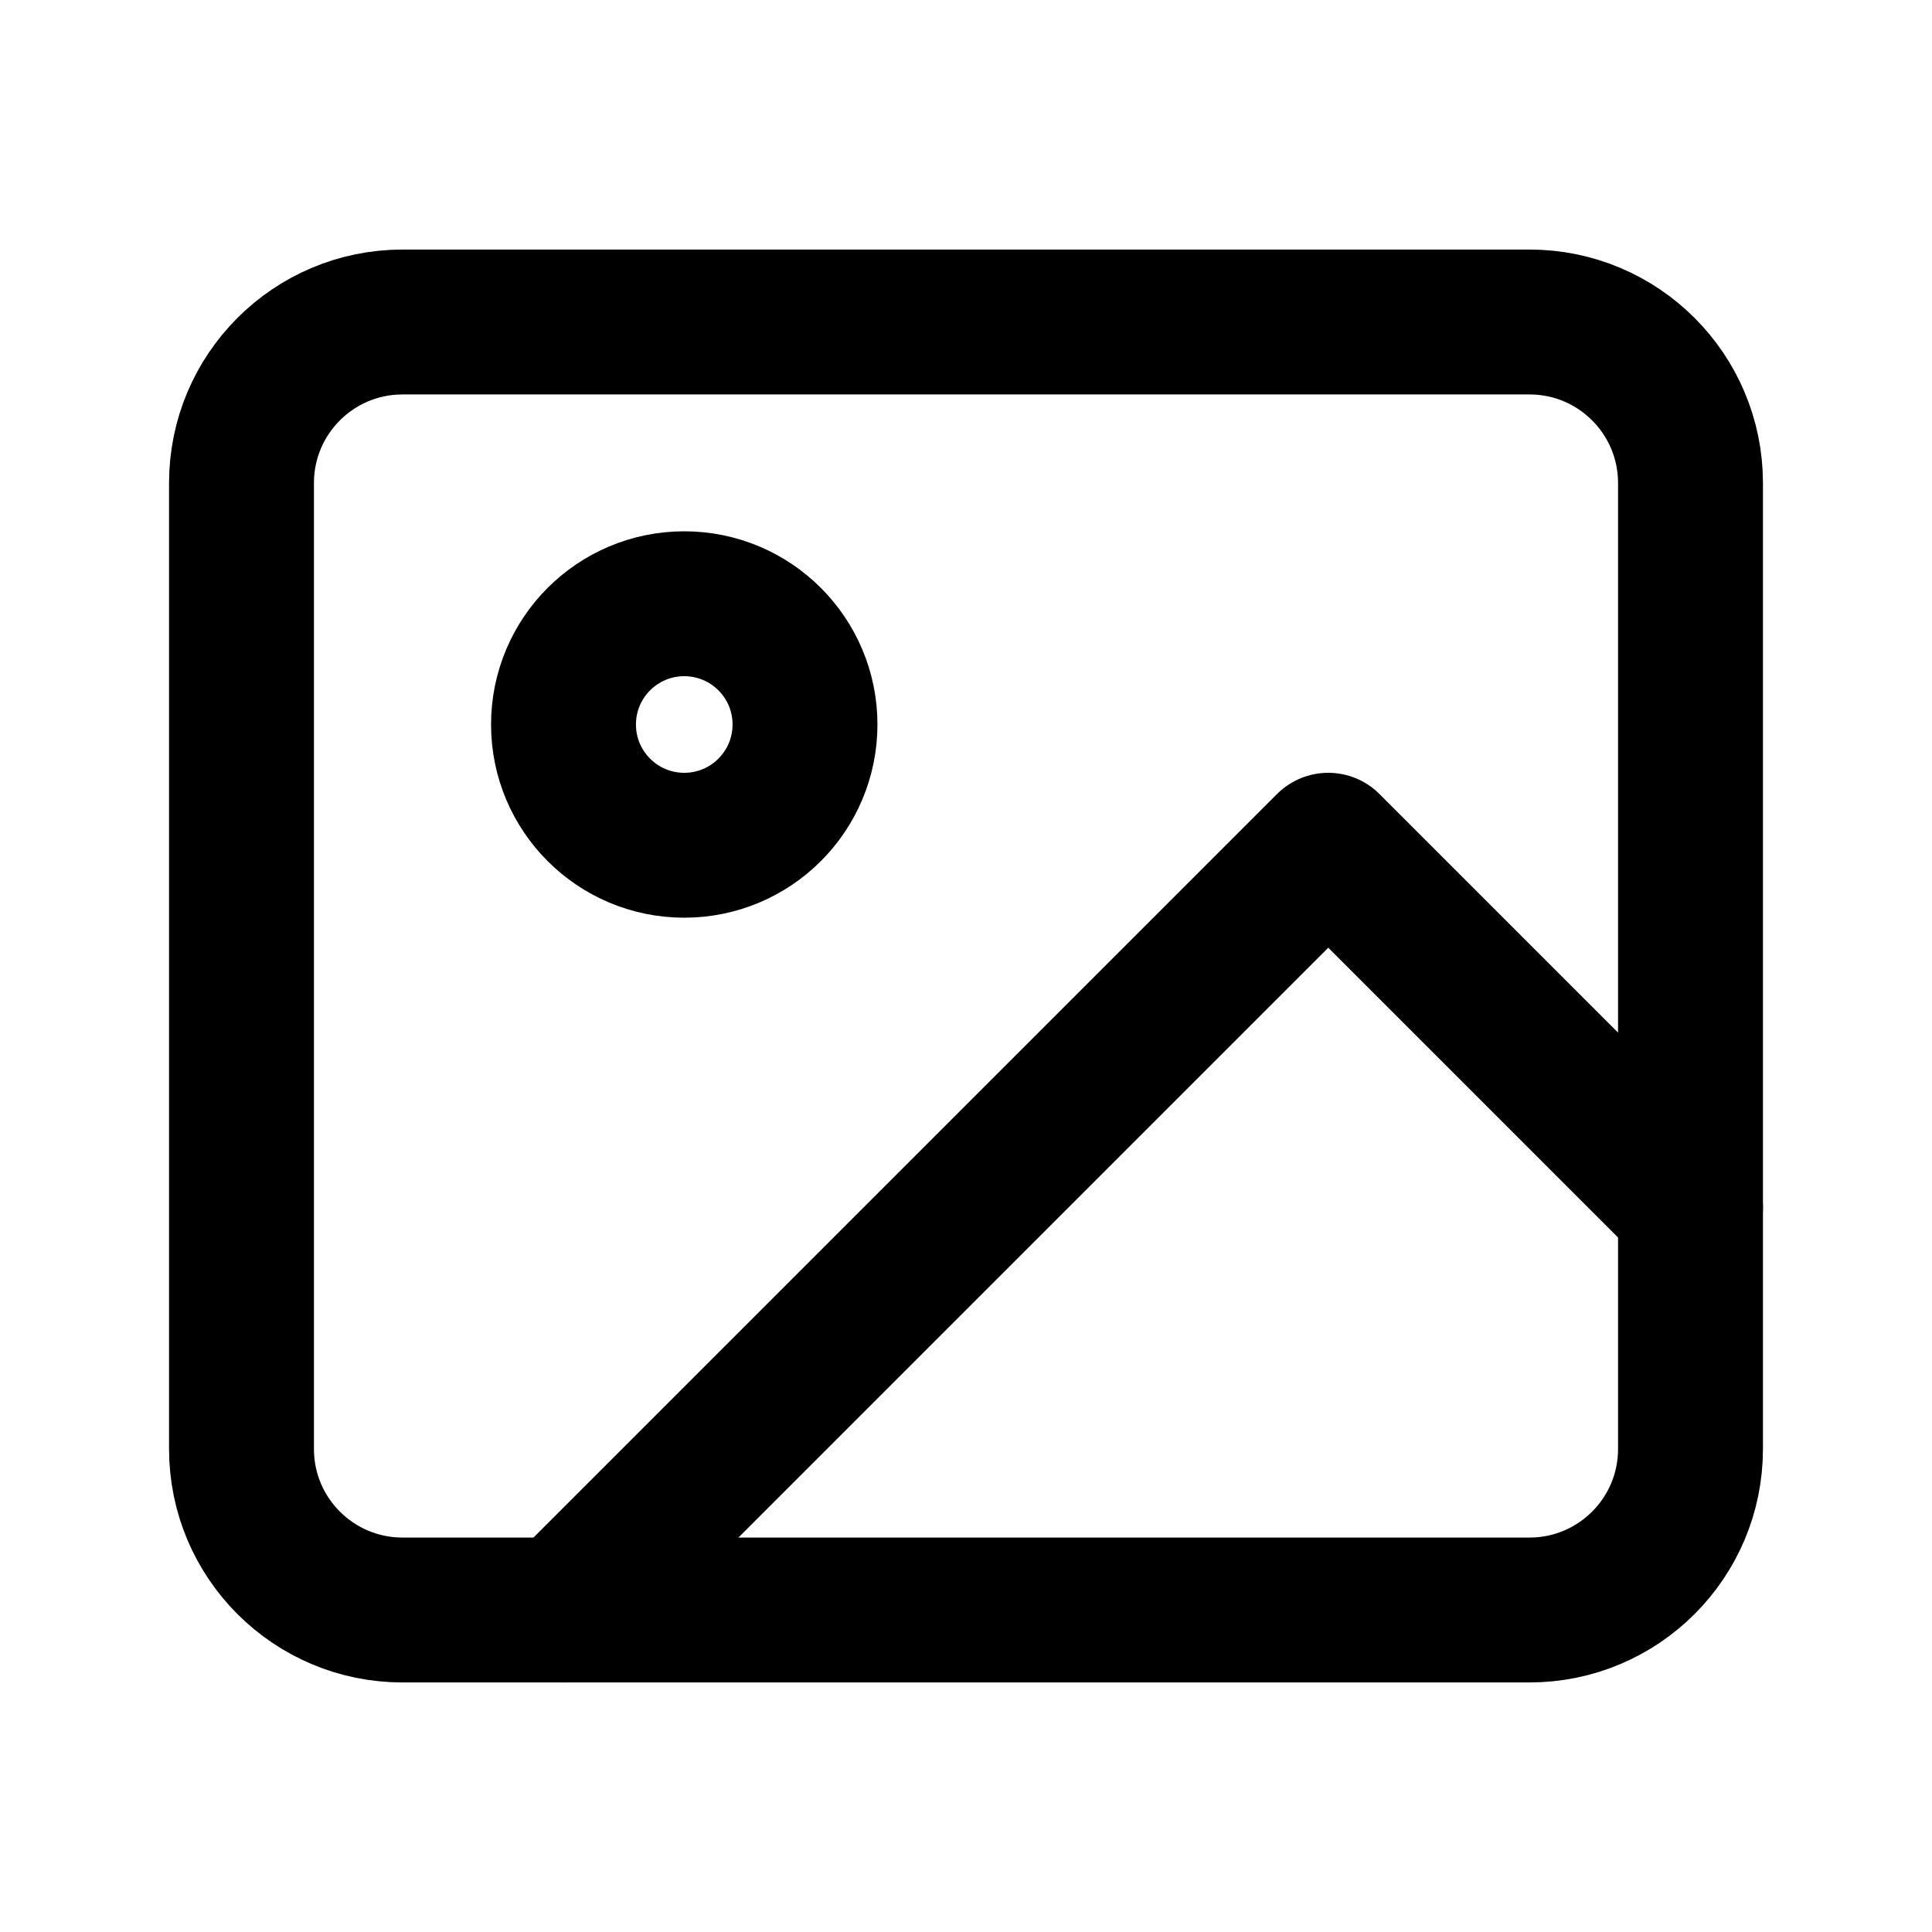
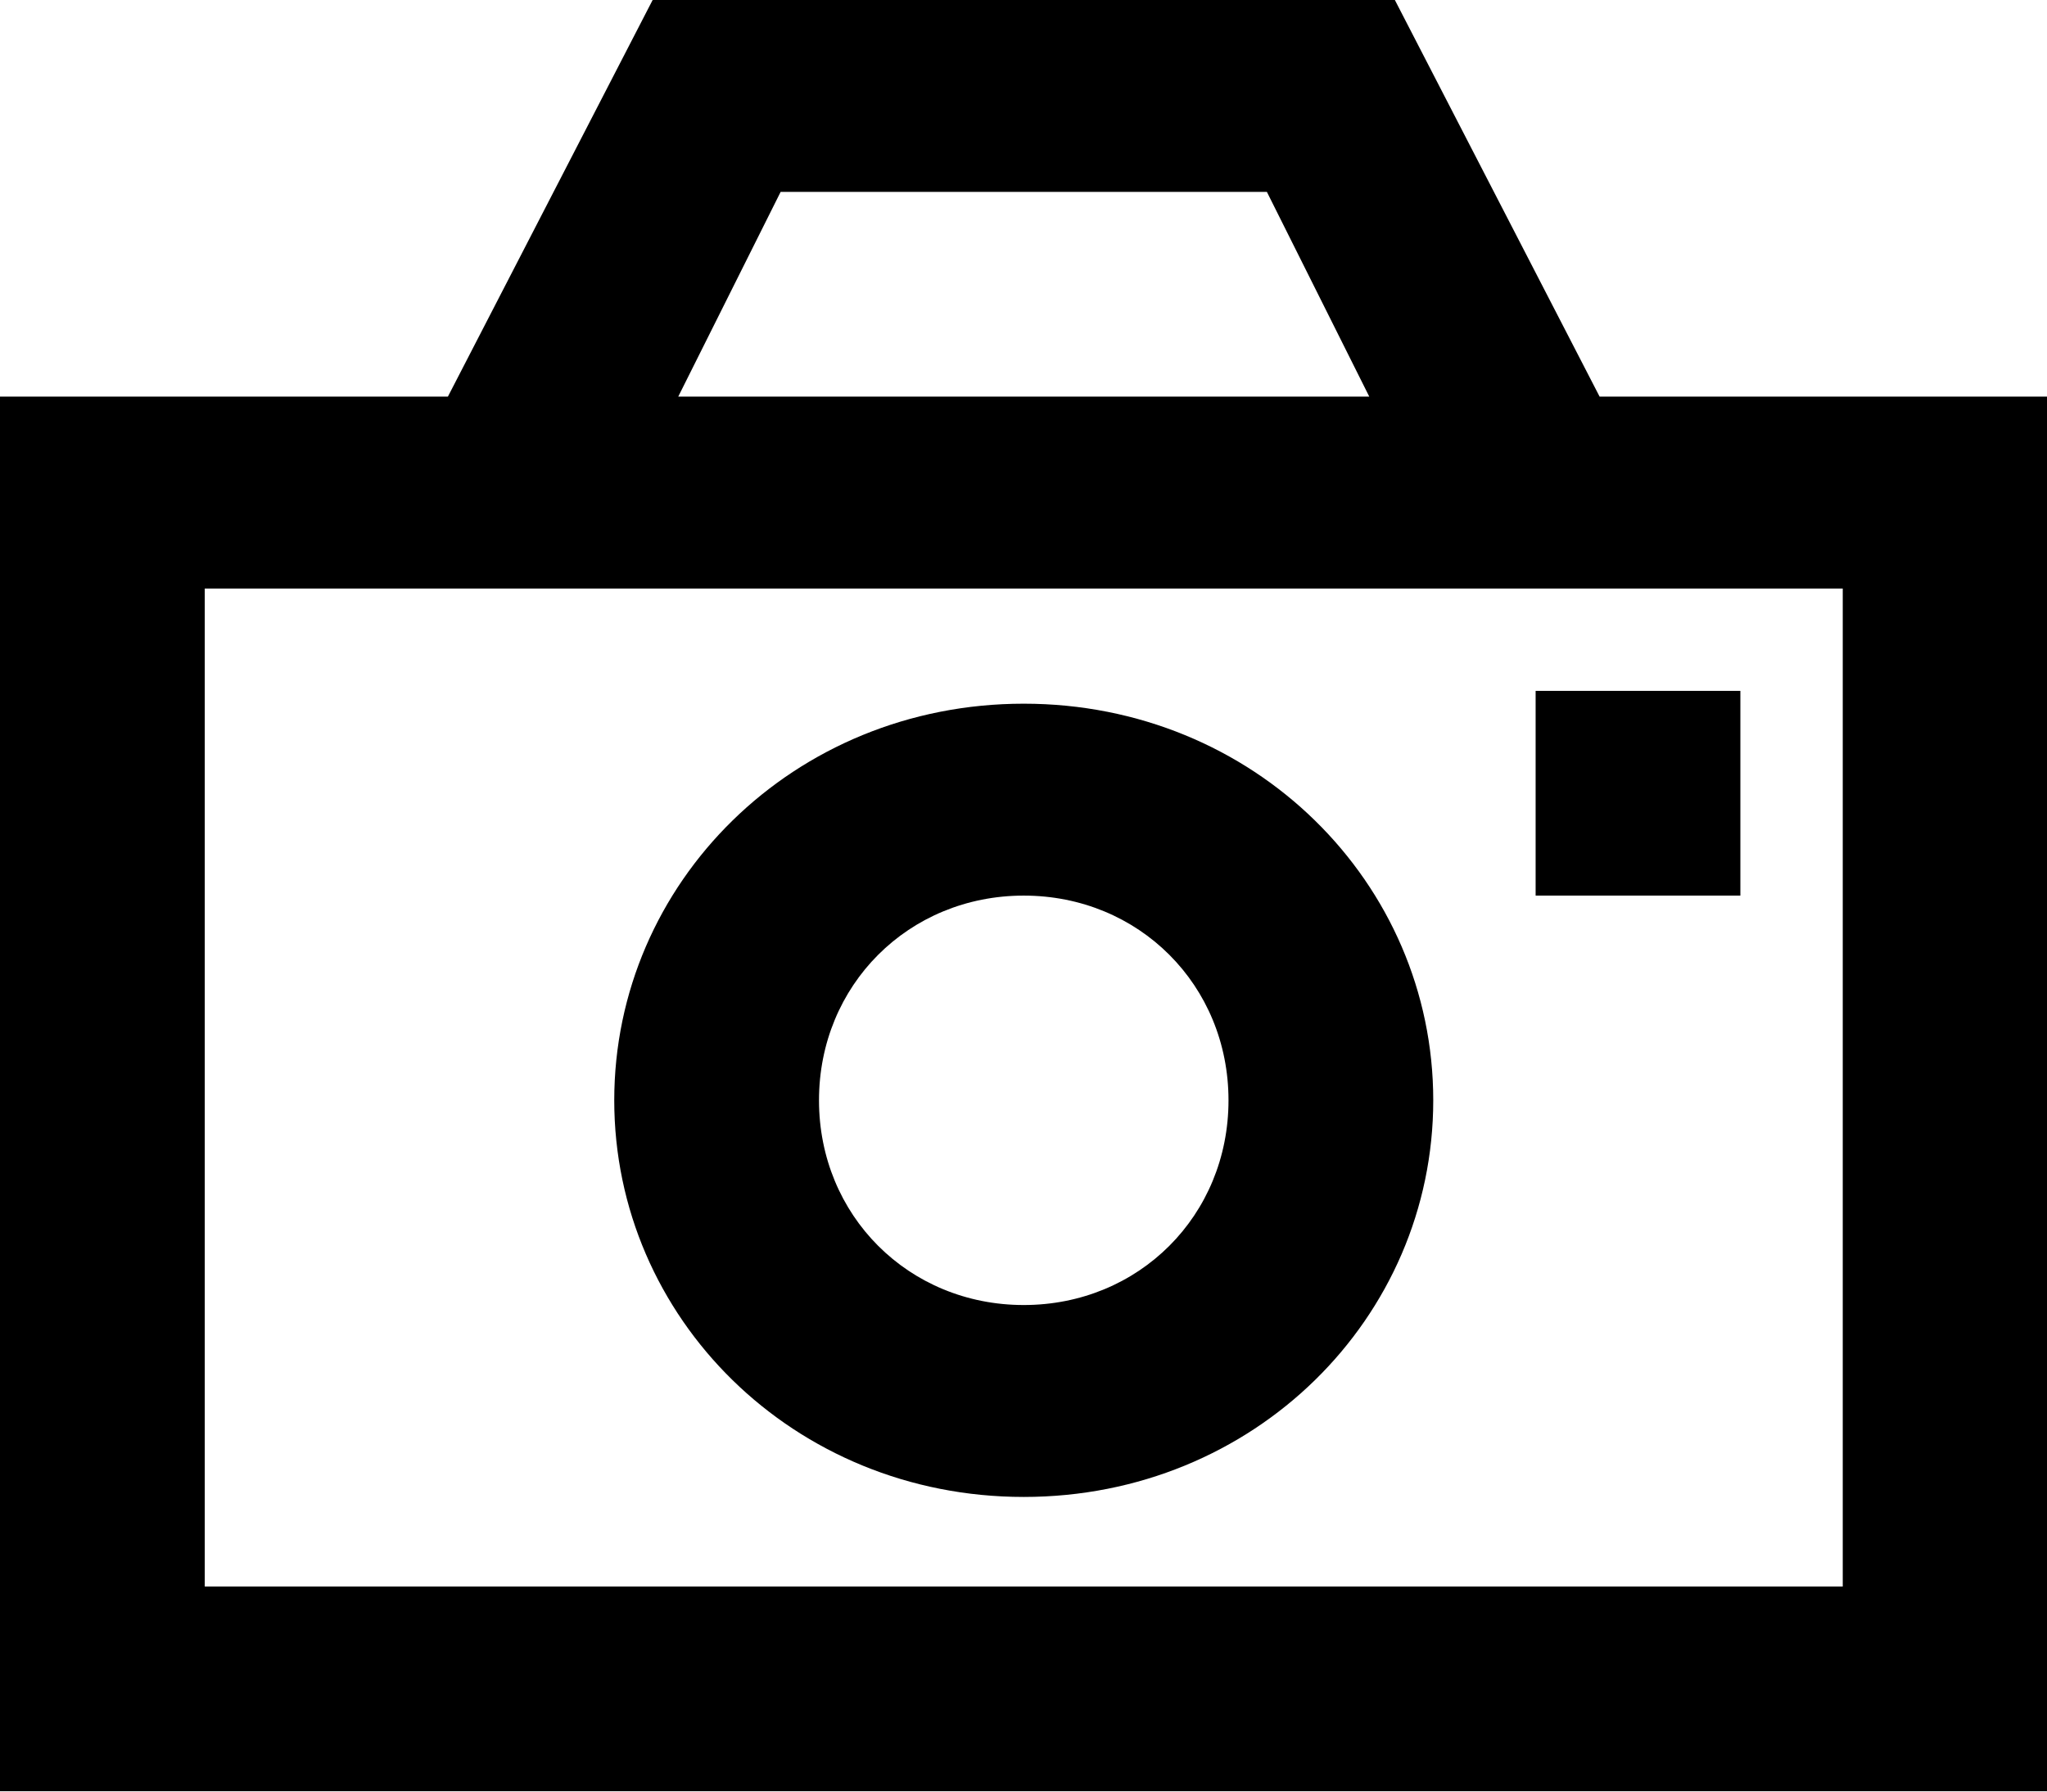
- <svg xmlns="http://www.w3.org/2000/svg" viewBox="0 0 24 24" fill="none" stroke="currentColor" stroke-width="1.8" stroke-linecap="round" stroke-linejoin="round">
-   <rect x="3" y="4" width="18" height="16" rx="2" />
-   <circle cx="8.5" cy="9" r="1.5" />
-   <path d="m21 15-4.5-4.5L7 20" />
+ <svg xmlns="http://www.w3.org/2000/svg" viewBox="0 0 1170 1024" fill="currentColor" aria-hidden="true">
+   <path d="M256 226.743L373.029 0h424.229l117.029 226.743H1170.286V1024H0V226.743h256z m-138.971 680.229h936.229V336.457H117.029v570.514z m468.114-51.2c-131.657 0-234.057-102.4-234.057-226.743 0-124.343 102.4-226.743 234.057-226.743 131.657 0 234.057 102.4 234.057 226.743 0 124.343-102.4 226.743-234.057 226.743zM585.143 512c-65.829 0-117.029 51.2-117.029 117.029 0 65.829 51.2 117.029 117.029 117.029s117.029-51.2 117.029-117.029C702.171 563.2 650.971 512 585.143 512zM387.657 226.743h394.971l-58.514-117.029H446.171l-58.514 117.029zM877.714 512V394.971h117.029V512H877.714z" />
</svg>
